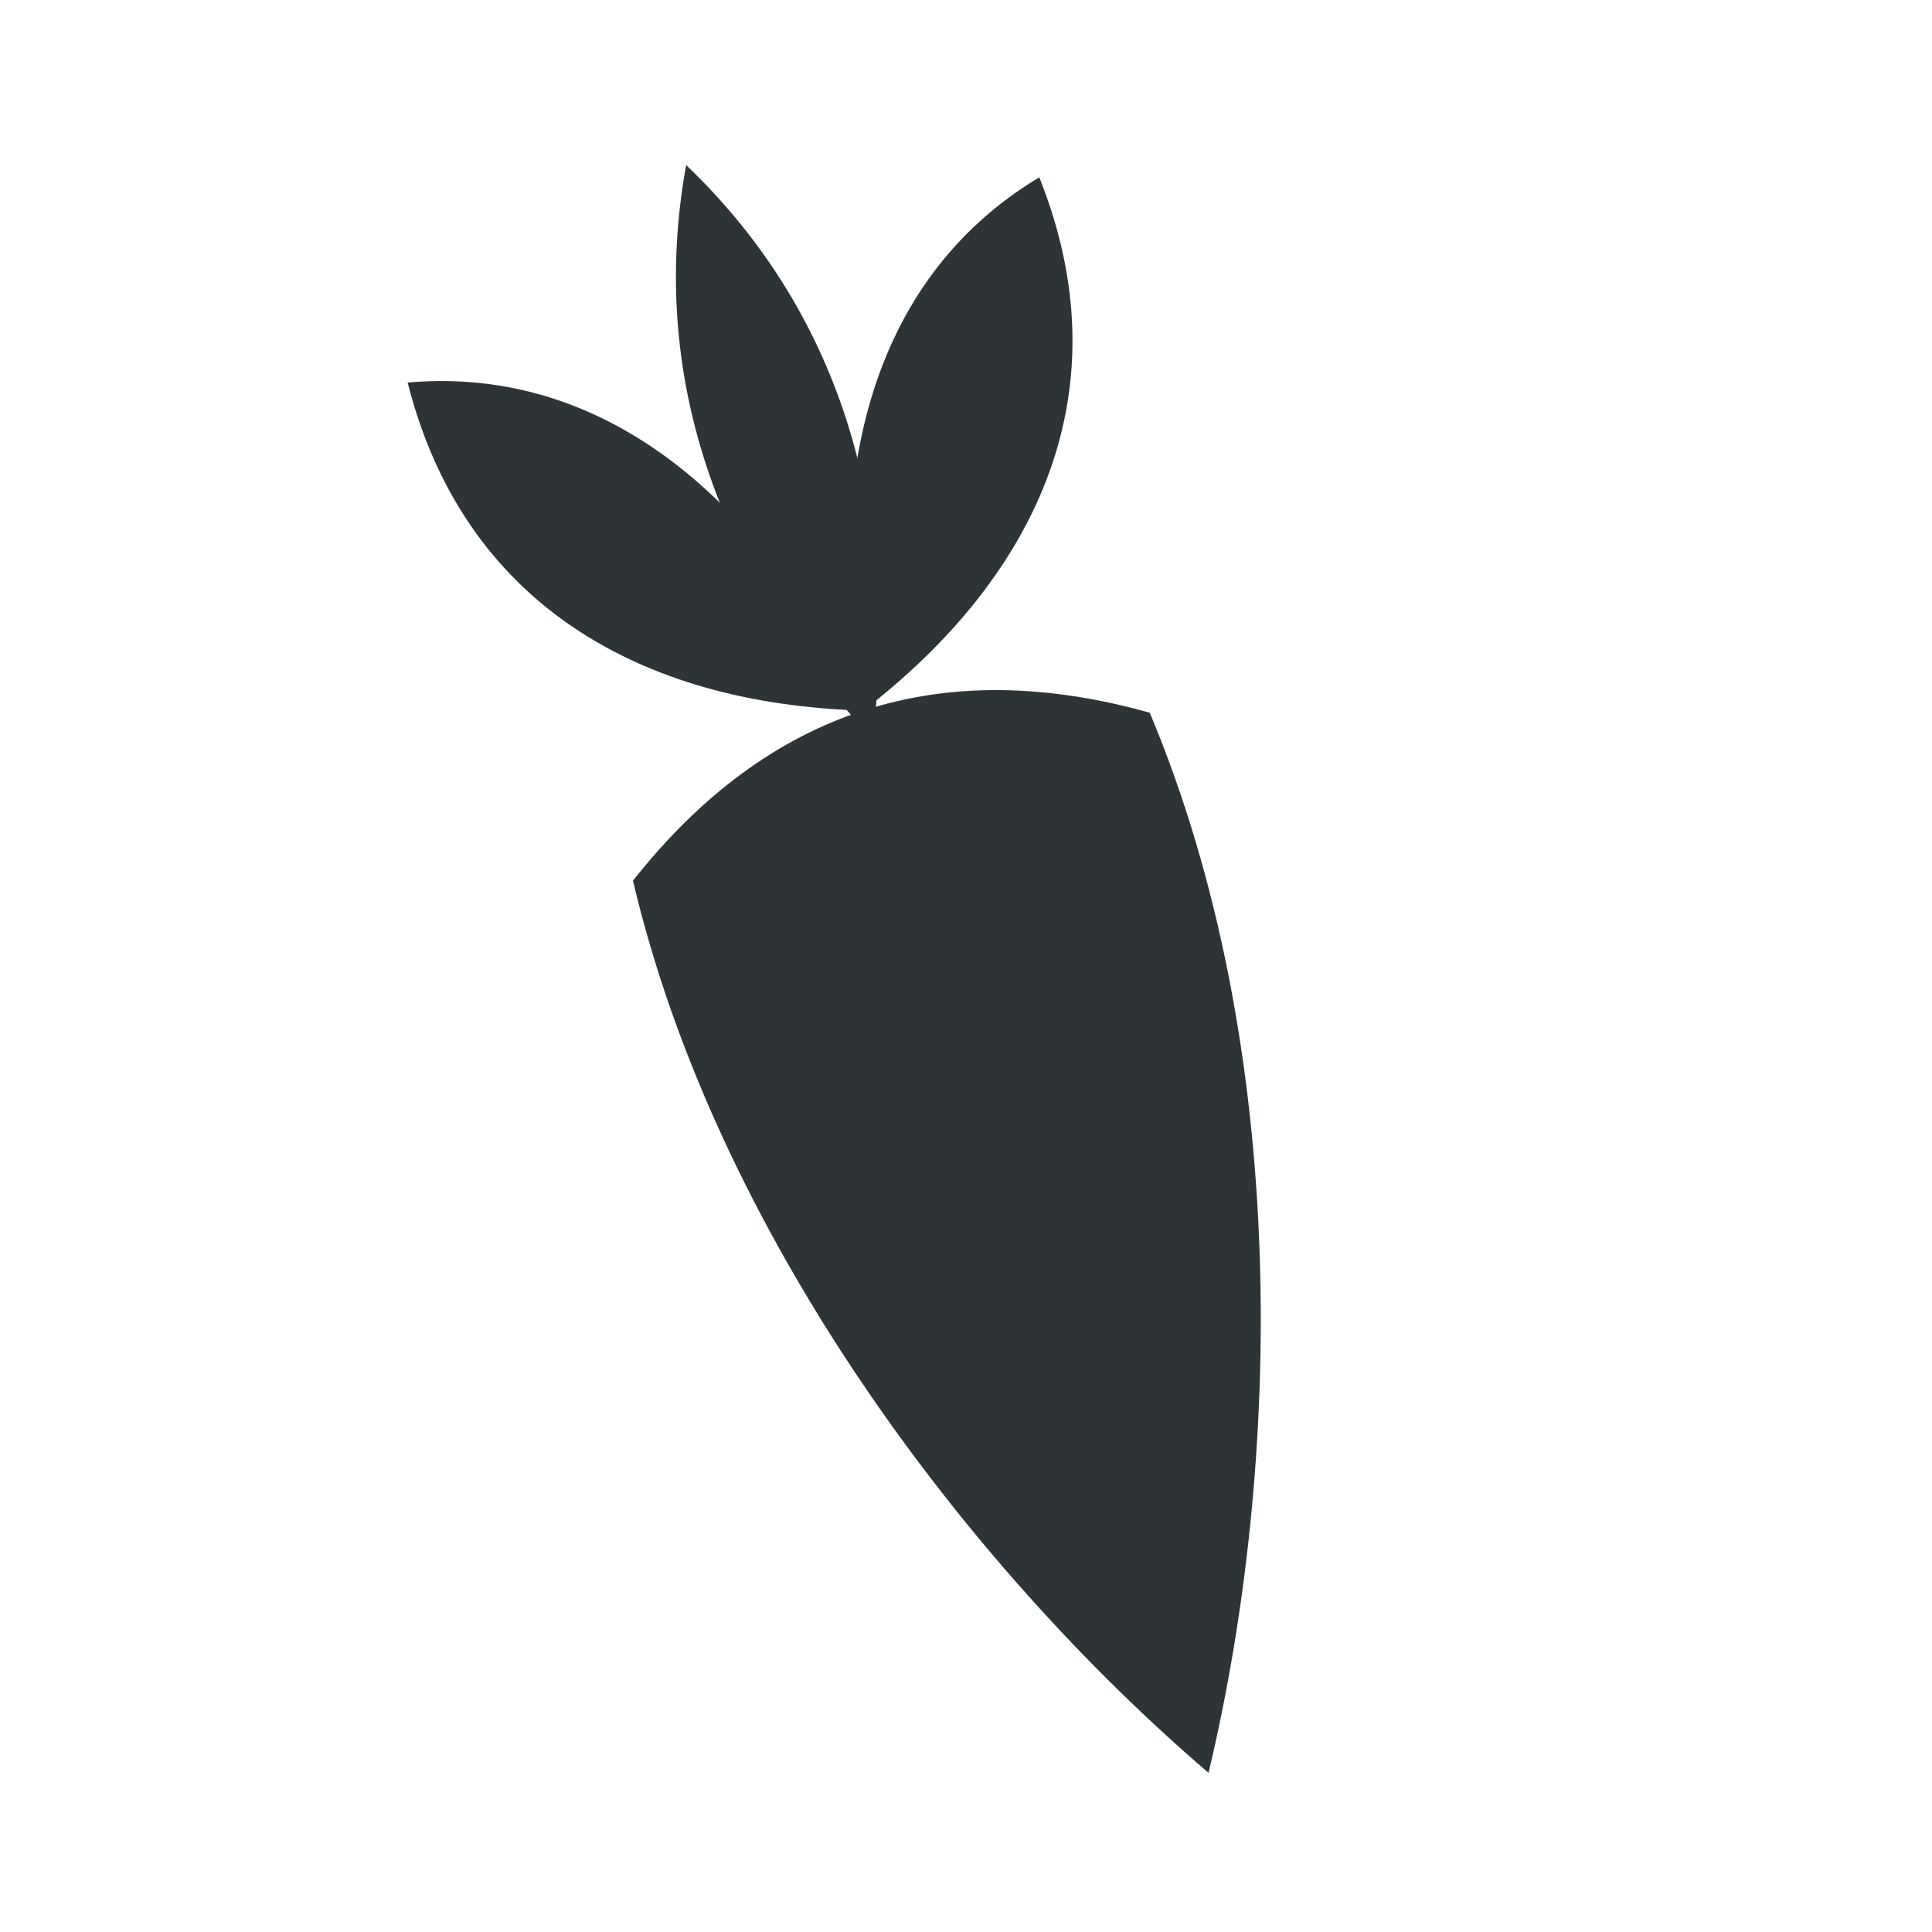
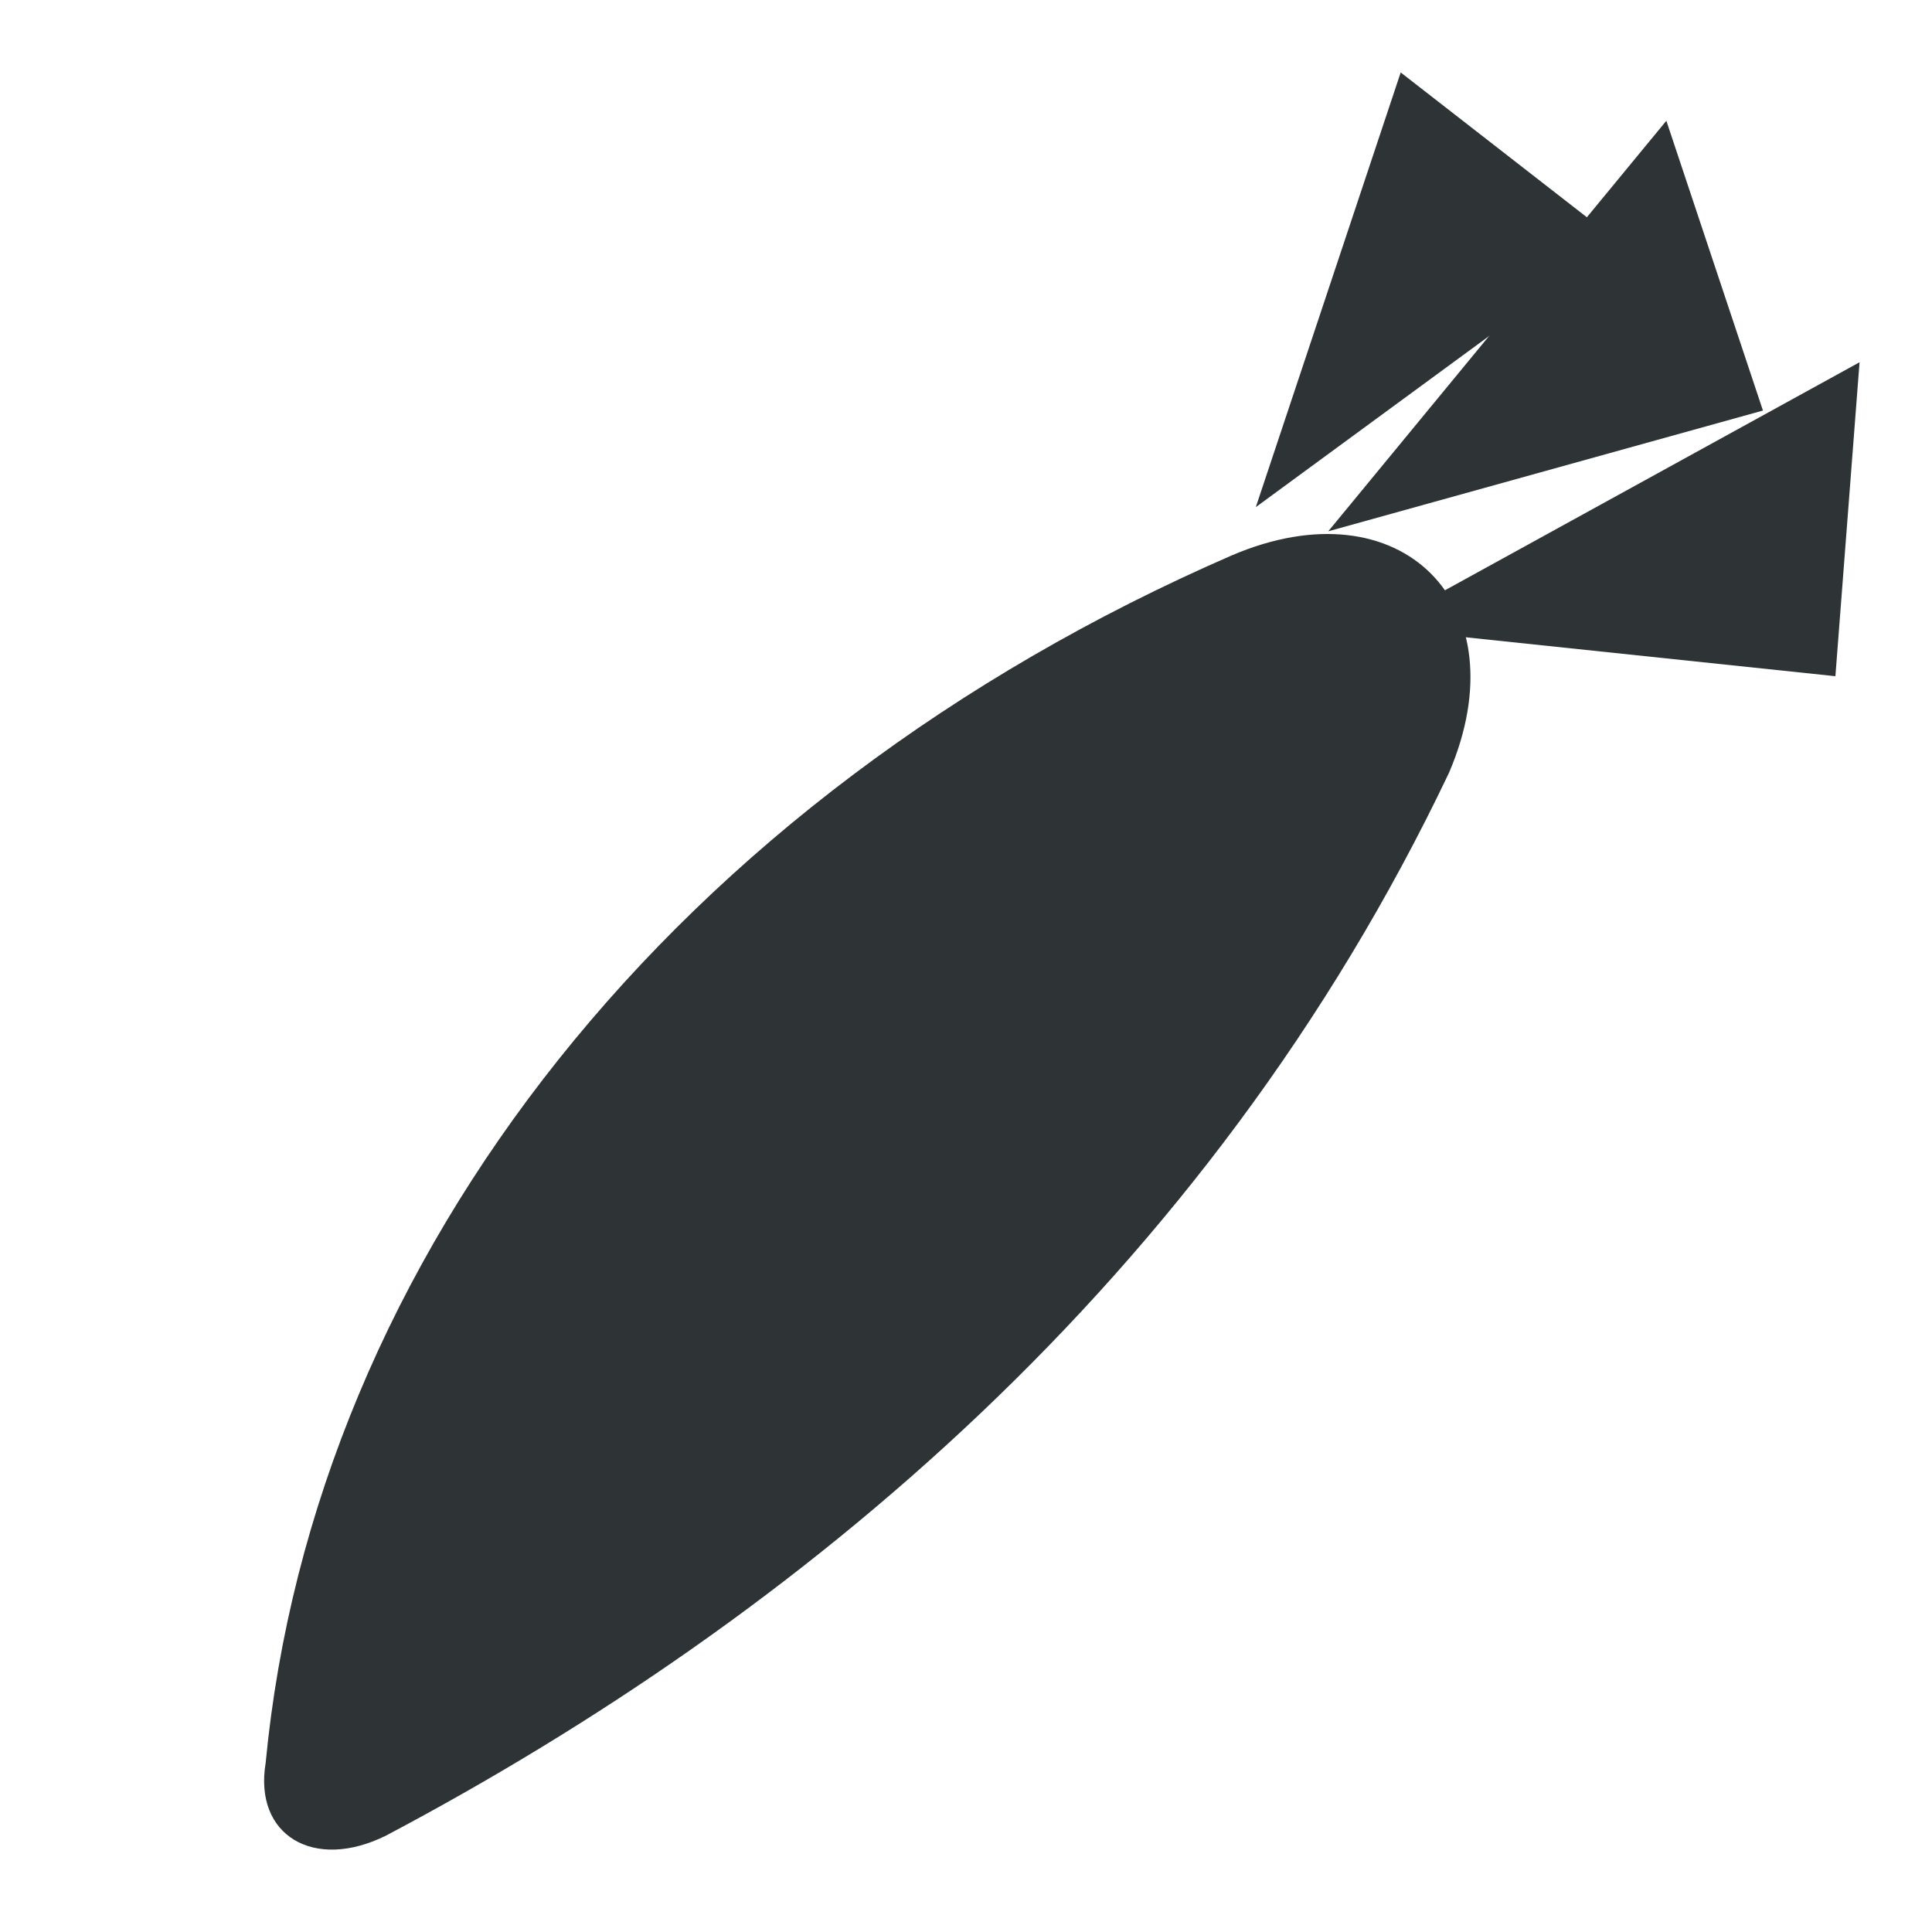
- <svg xmlns="http://www.w3.org/2000/svg" width="16" height="16" viewBox="0 0 128 128">
-   <g fill="#2e3436" transform="rotate(-18 64 68)">
-     <path d="M64 46 C 50 41, 41 31, 42 16 C 55 19, 62 31, 64 46 Z" />
-     <path d="M64 46 C 78 41, 87 31, 86 16 C 73 19, 66 31, 64 46 Z" />
-     <path d="M64 48 C 58 35, 57 21, 64 8 C 71 21, 70 35, 64 48 Z" />
-     <path d="M64 120 C 53 102, 44 76, 46 52 Q 64 40, 82 52 C 84 76, 75 102, 64 120 Z" />
+ <svg xmlns="http://www.w3.org/2000/svg" width="16" height="16" viewBox="0 0 16 16">
+   <g fill="#2e3436">
+     <path d="M2.2 14.6 C 2.6 10.4, 5.6 6.6, 10.2 4.6 C 11.6 4.0, 12.6 5.0, 12.0 6.4 C 10.0 10.6, 6.6 13.4, 3.2 15.2 C 2.6 15.5, 2.1 15.2, 2.2 14.6 Z" />
+     <path d="M10.4 4.2 L 11.6 0.6 L 13.4 2.0 Z" />
+     <path d="M11.4 5.2 L 15.4 3.0 L 15.2 5.6 Z" />
+     <path d="M11.0 4.4 L 13.8 1.0 L 14.6 3.4 Z" />
  </g>
</svg>
